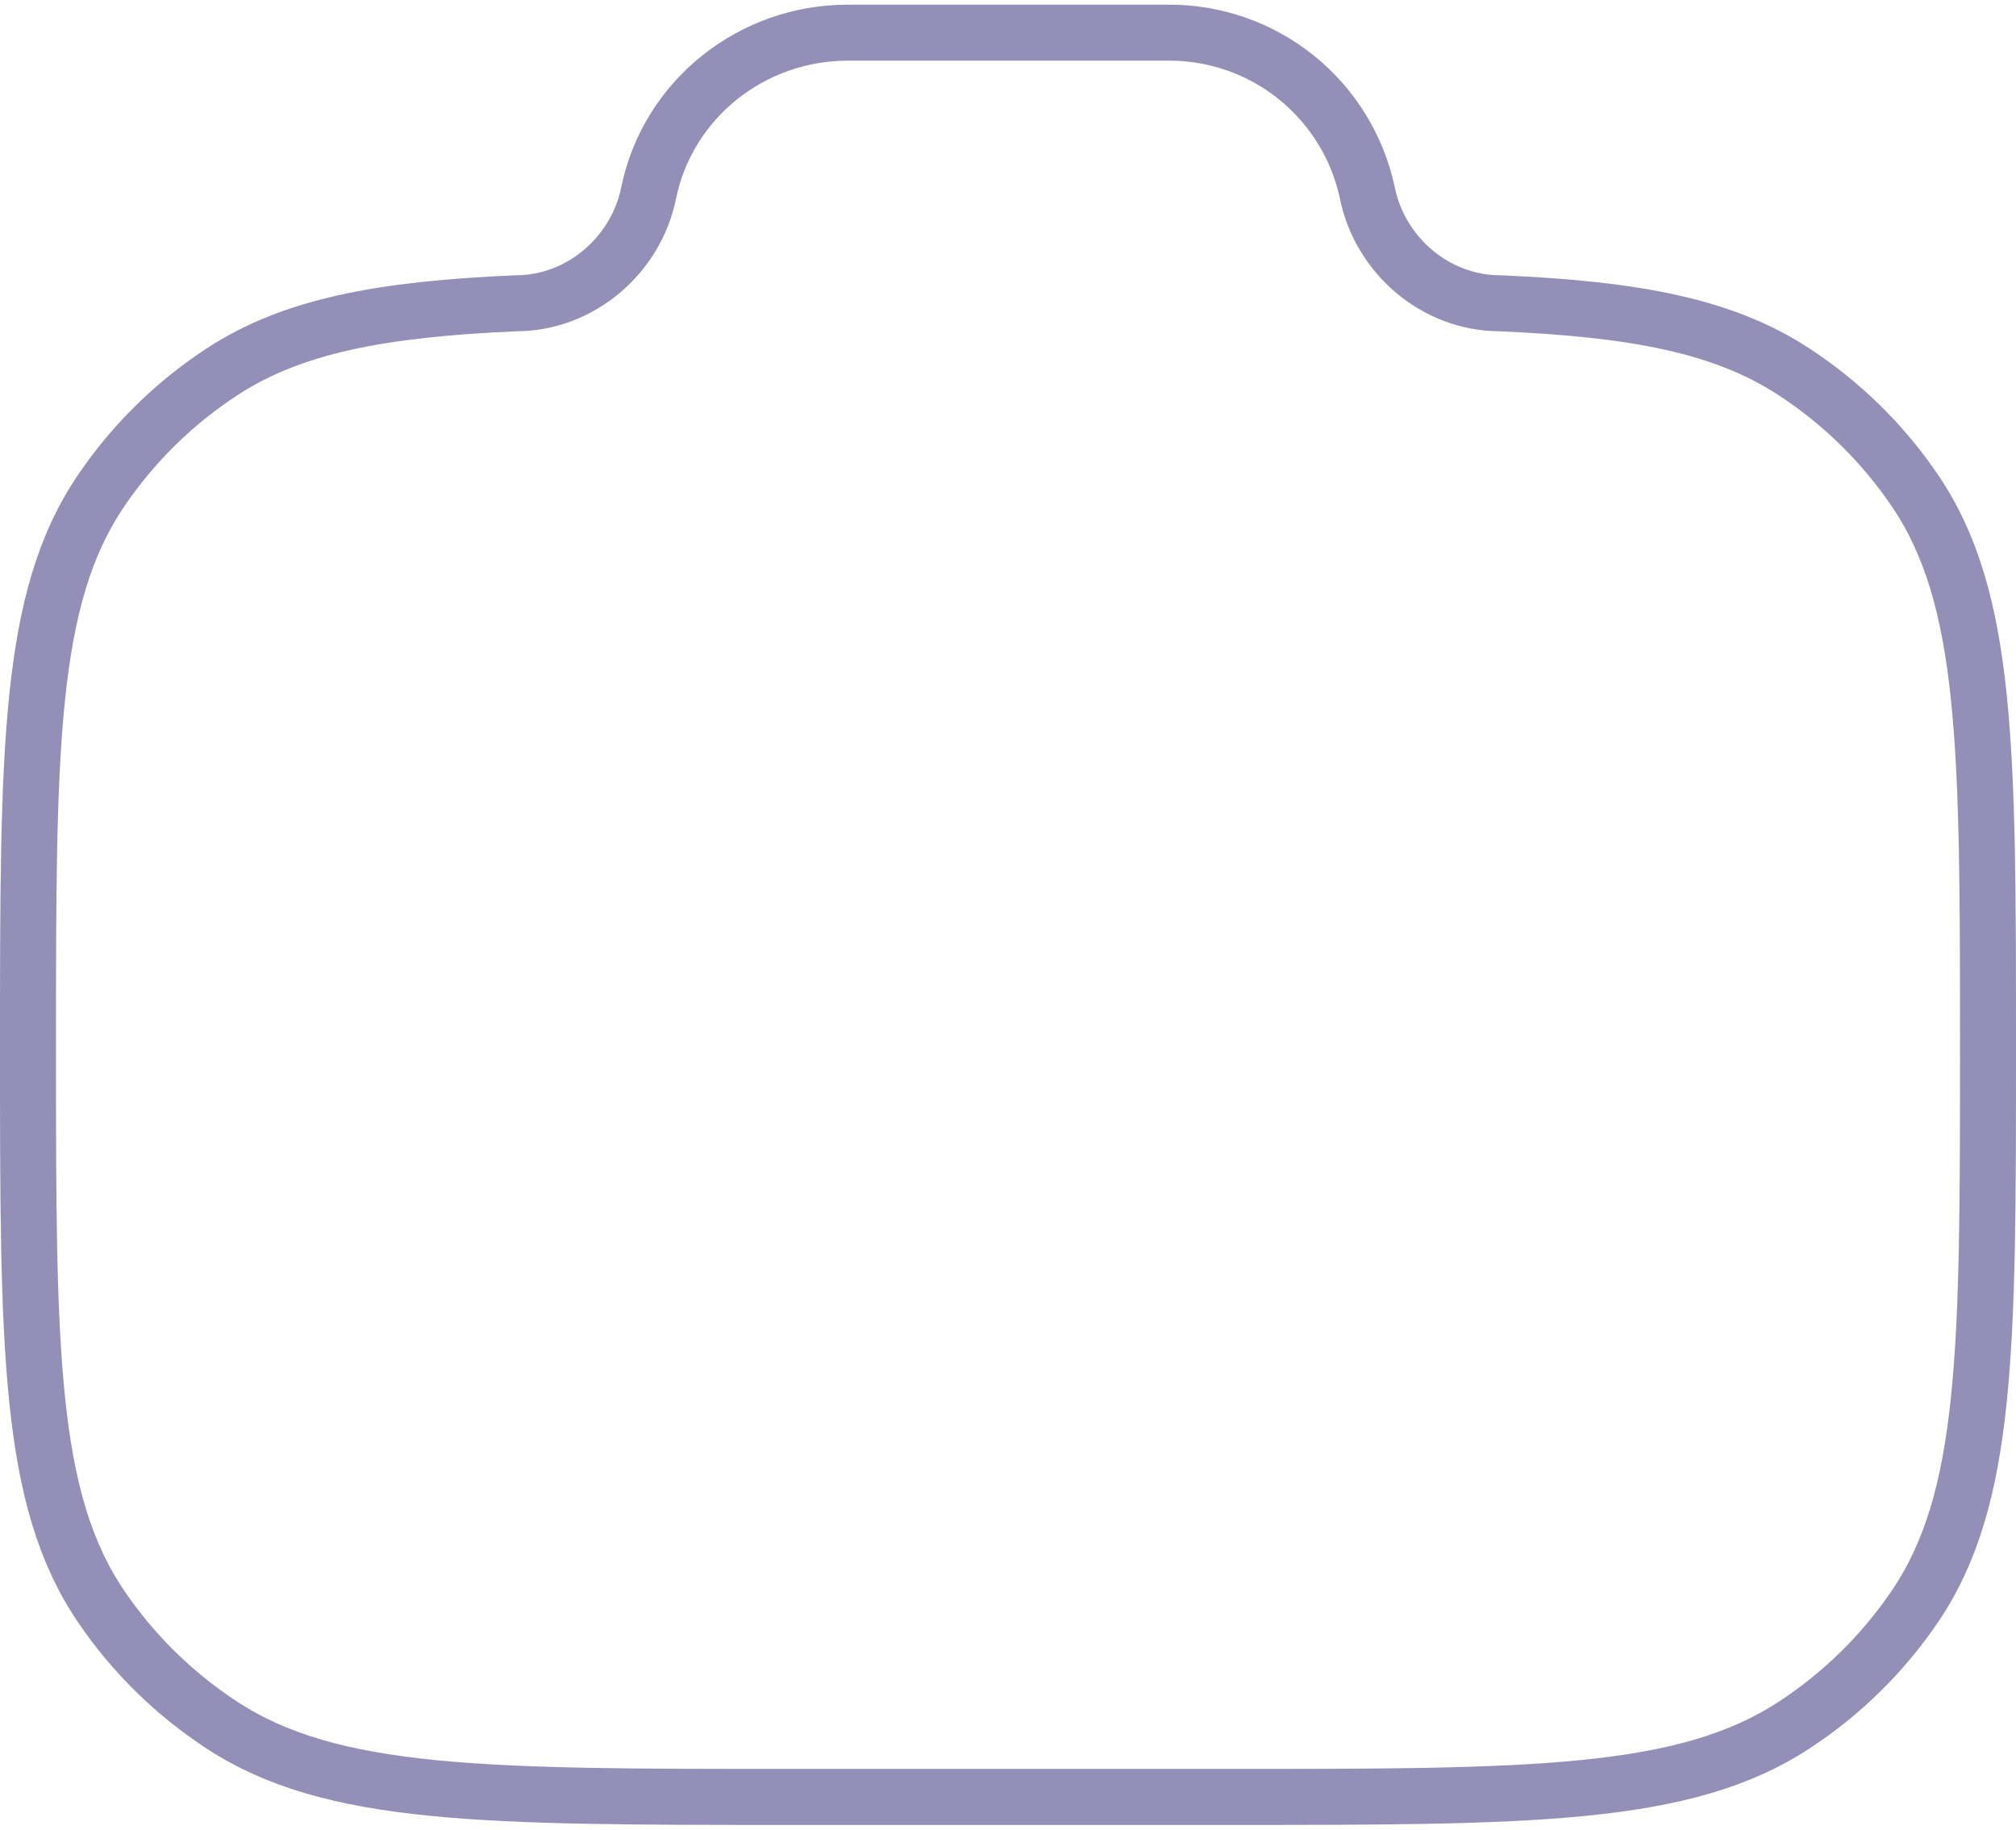
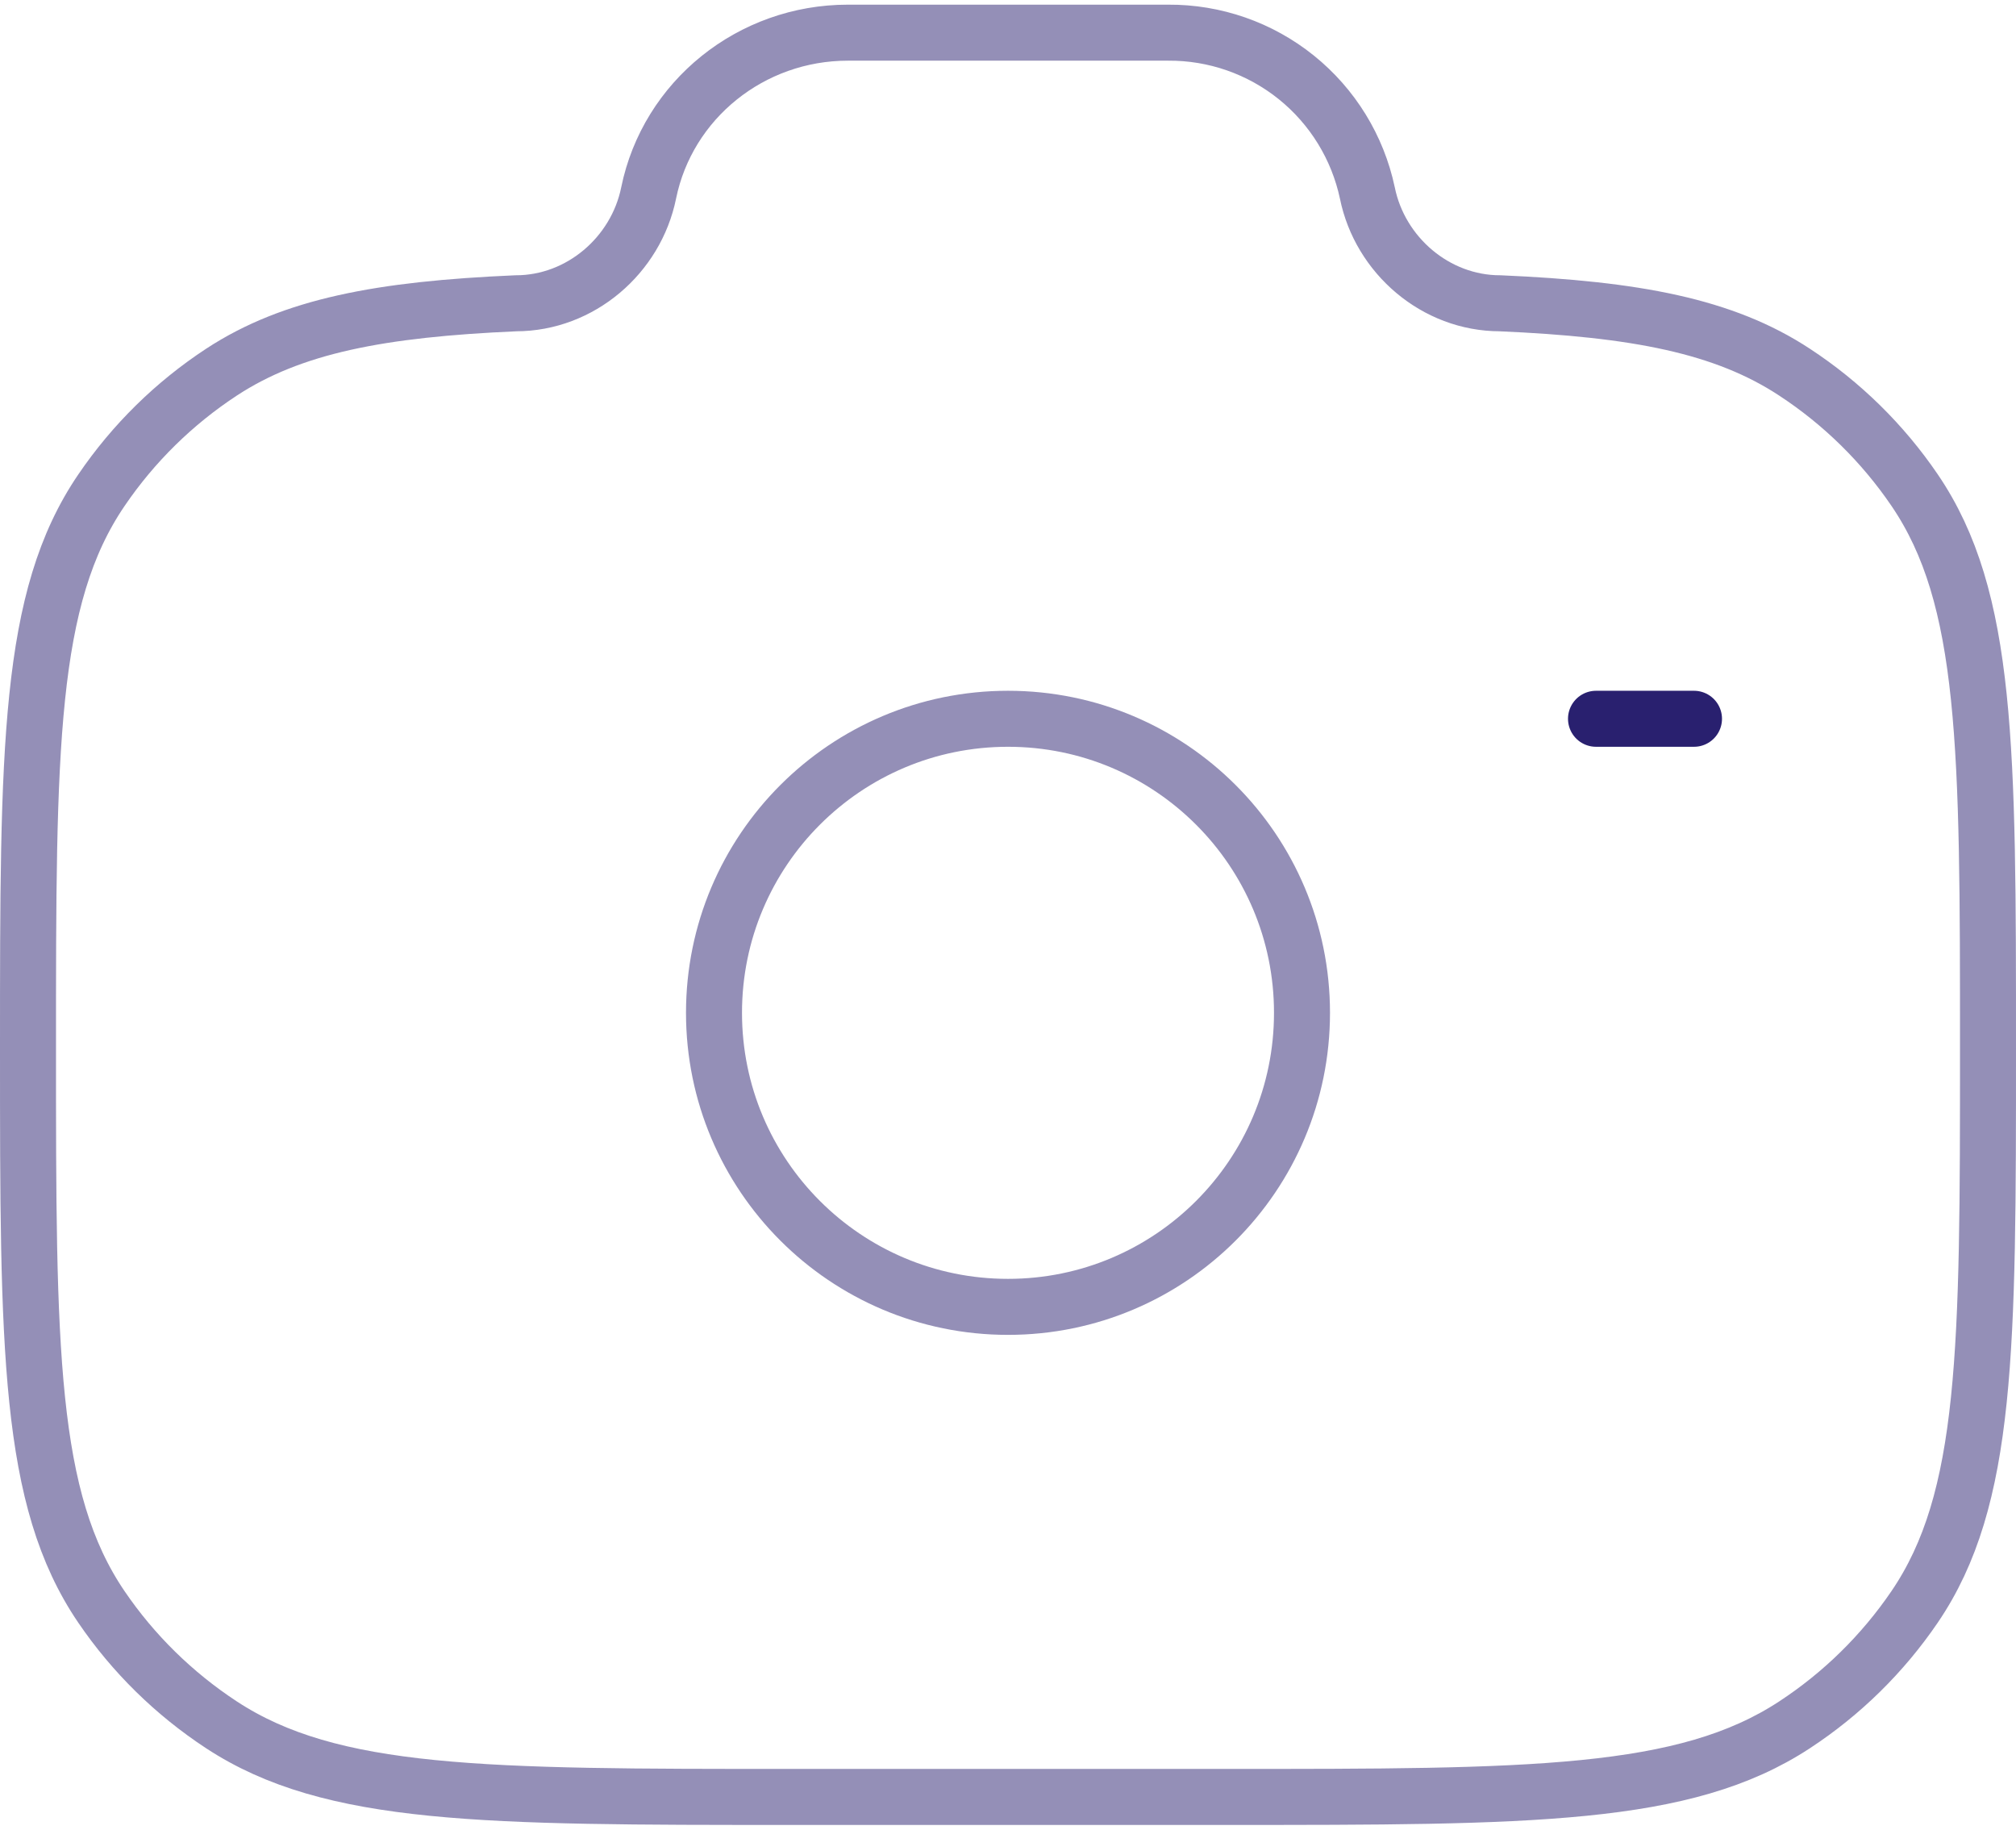
<svg xmlns="http://www.w3.org/2000/svg" width="108" height="98" viewBox="0 0 108 98" fill="none">
+   <path opacity="0.5" d="M54 70C62.699 70 69.75 62.949 69.75 54.25C69.75 45.551 62.699 38.5 54 38.5C45.301 38.5 38.25 45.551 38.25 54.25C38.25 62.949 45.301 70 54 70Z" stroke="#29206F" stroke-width="3" />
  <path opacity="0.5" d="M42.334 96.25H65.665C82.051 96.25 90.246 96.25 96.131 92.391C98.671 90.728 100.859 88.58 102.568 86.07C106.5 80.296 106.5 72.247 106.5 56.161C106.5 40.075 106.5 32.027 102.568 26.252C100.859 23.742 98.671 21.595 96.131 19.931C92.351 17.448 87.616 16.561 80.365 16.245C76.906 16.245 73.929 13.673 73.252 10.339C72.734 7.897 71.389 5.709 69.445 4.144C67.5 2.579 65.075 1.733 62.578 1.75H45.422C40.234 1.75 35.767 5.346 34.748 10.339C34.071 13.673 31.094 16.245 27.634 16.245C20.39 16.561 15.654 17.453 11.869 19.931C9.331 21.595 7.145 23.743 5.438 26.252C1.5 32.027 1.5 40.07 1.5 56.161C1.5 72.252 1.5 80.29 5.432 86.07C7.133 88.57 9.317 90.717 11.869 92.391C17.754 96.25 25.949 96.25 42.334 96.25Z" stroke="#29206F" stroke-width="3" />
+   <path d="M90.75 38.5H85.5" stroke="#29206F" stroke-width="3" stroke-linecap="round" />
</svg>
